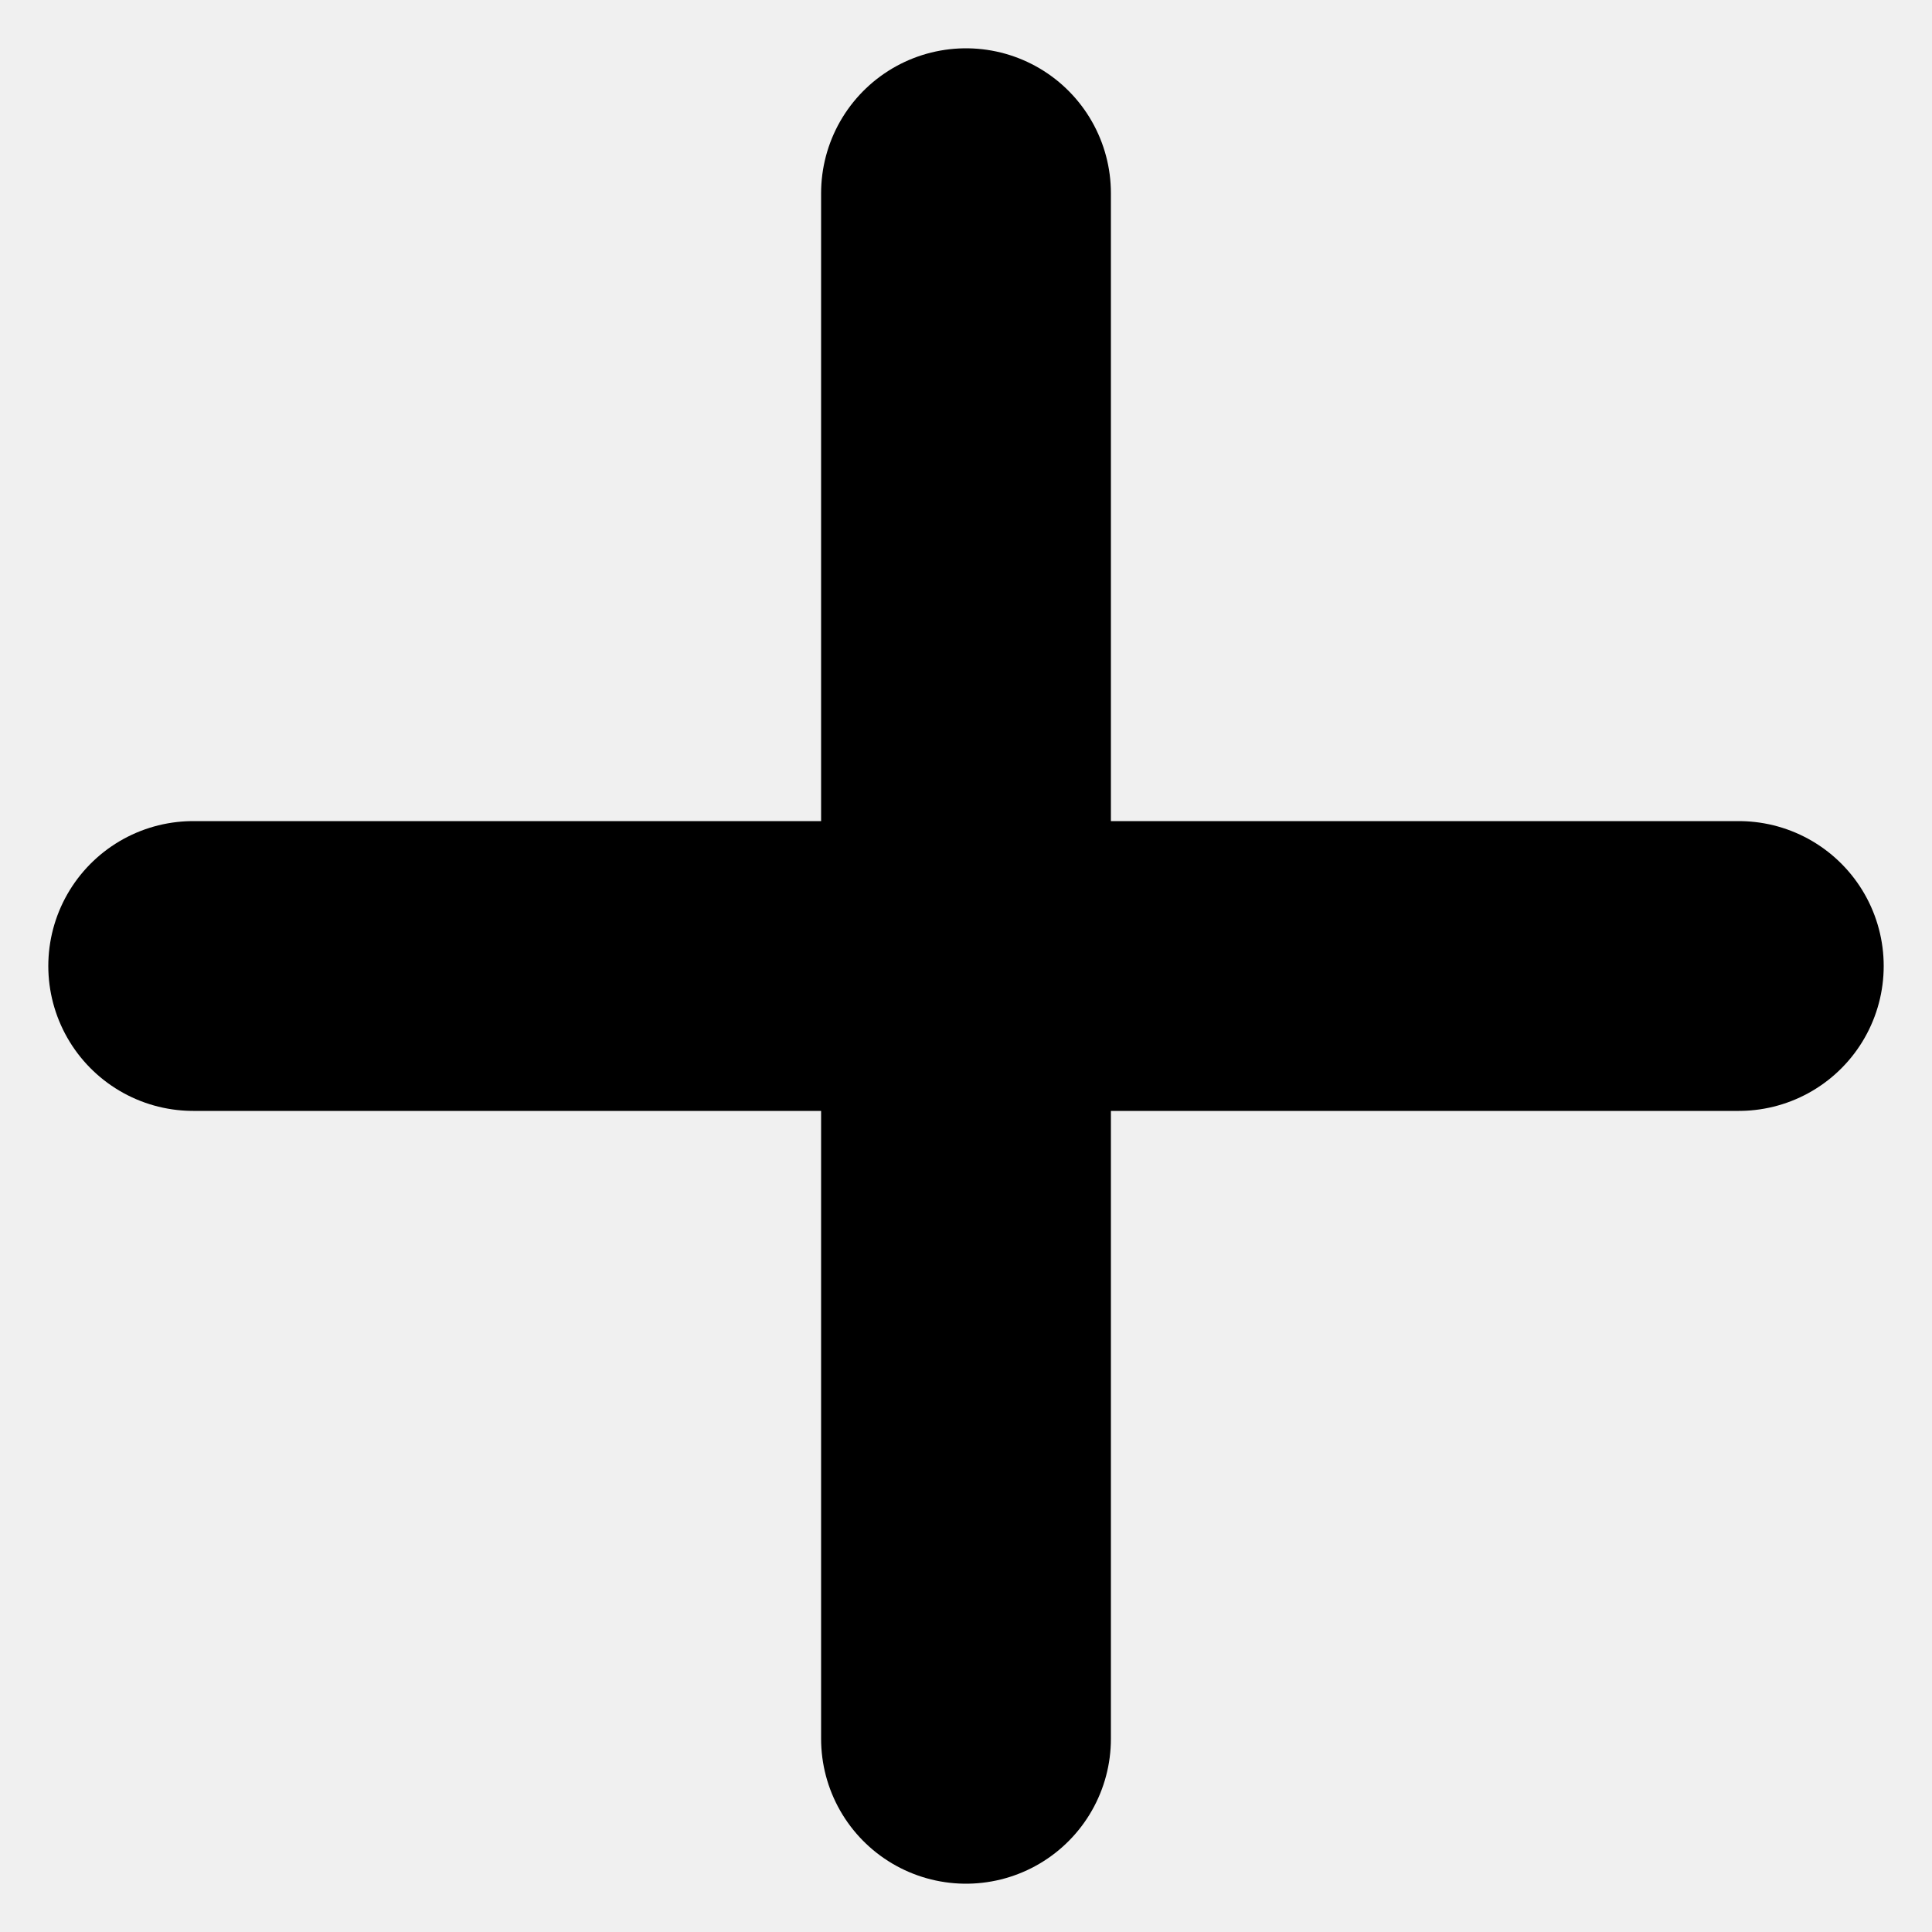
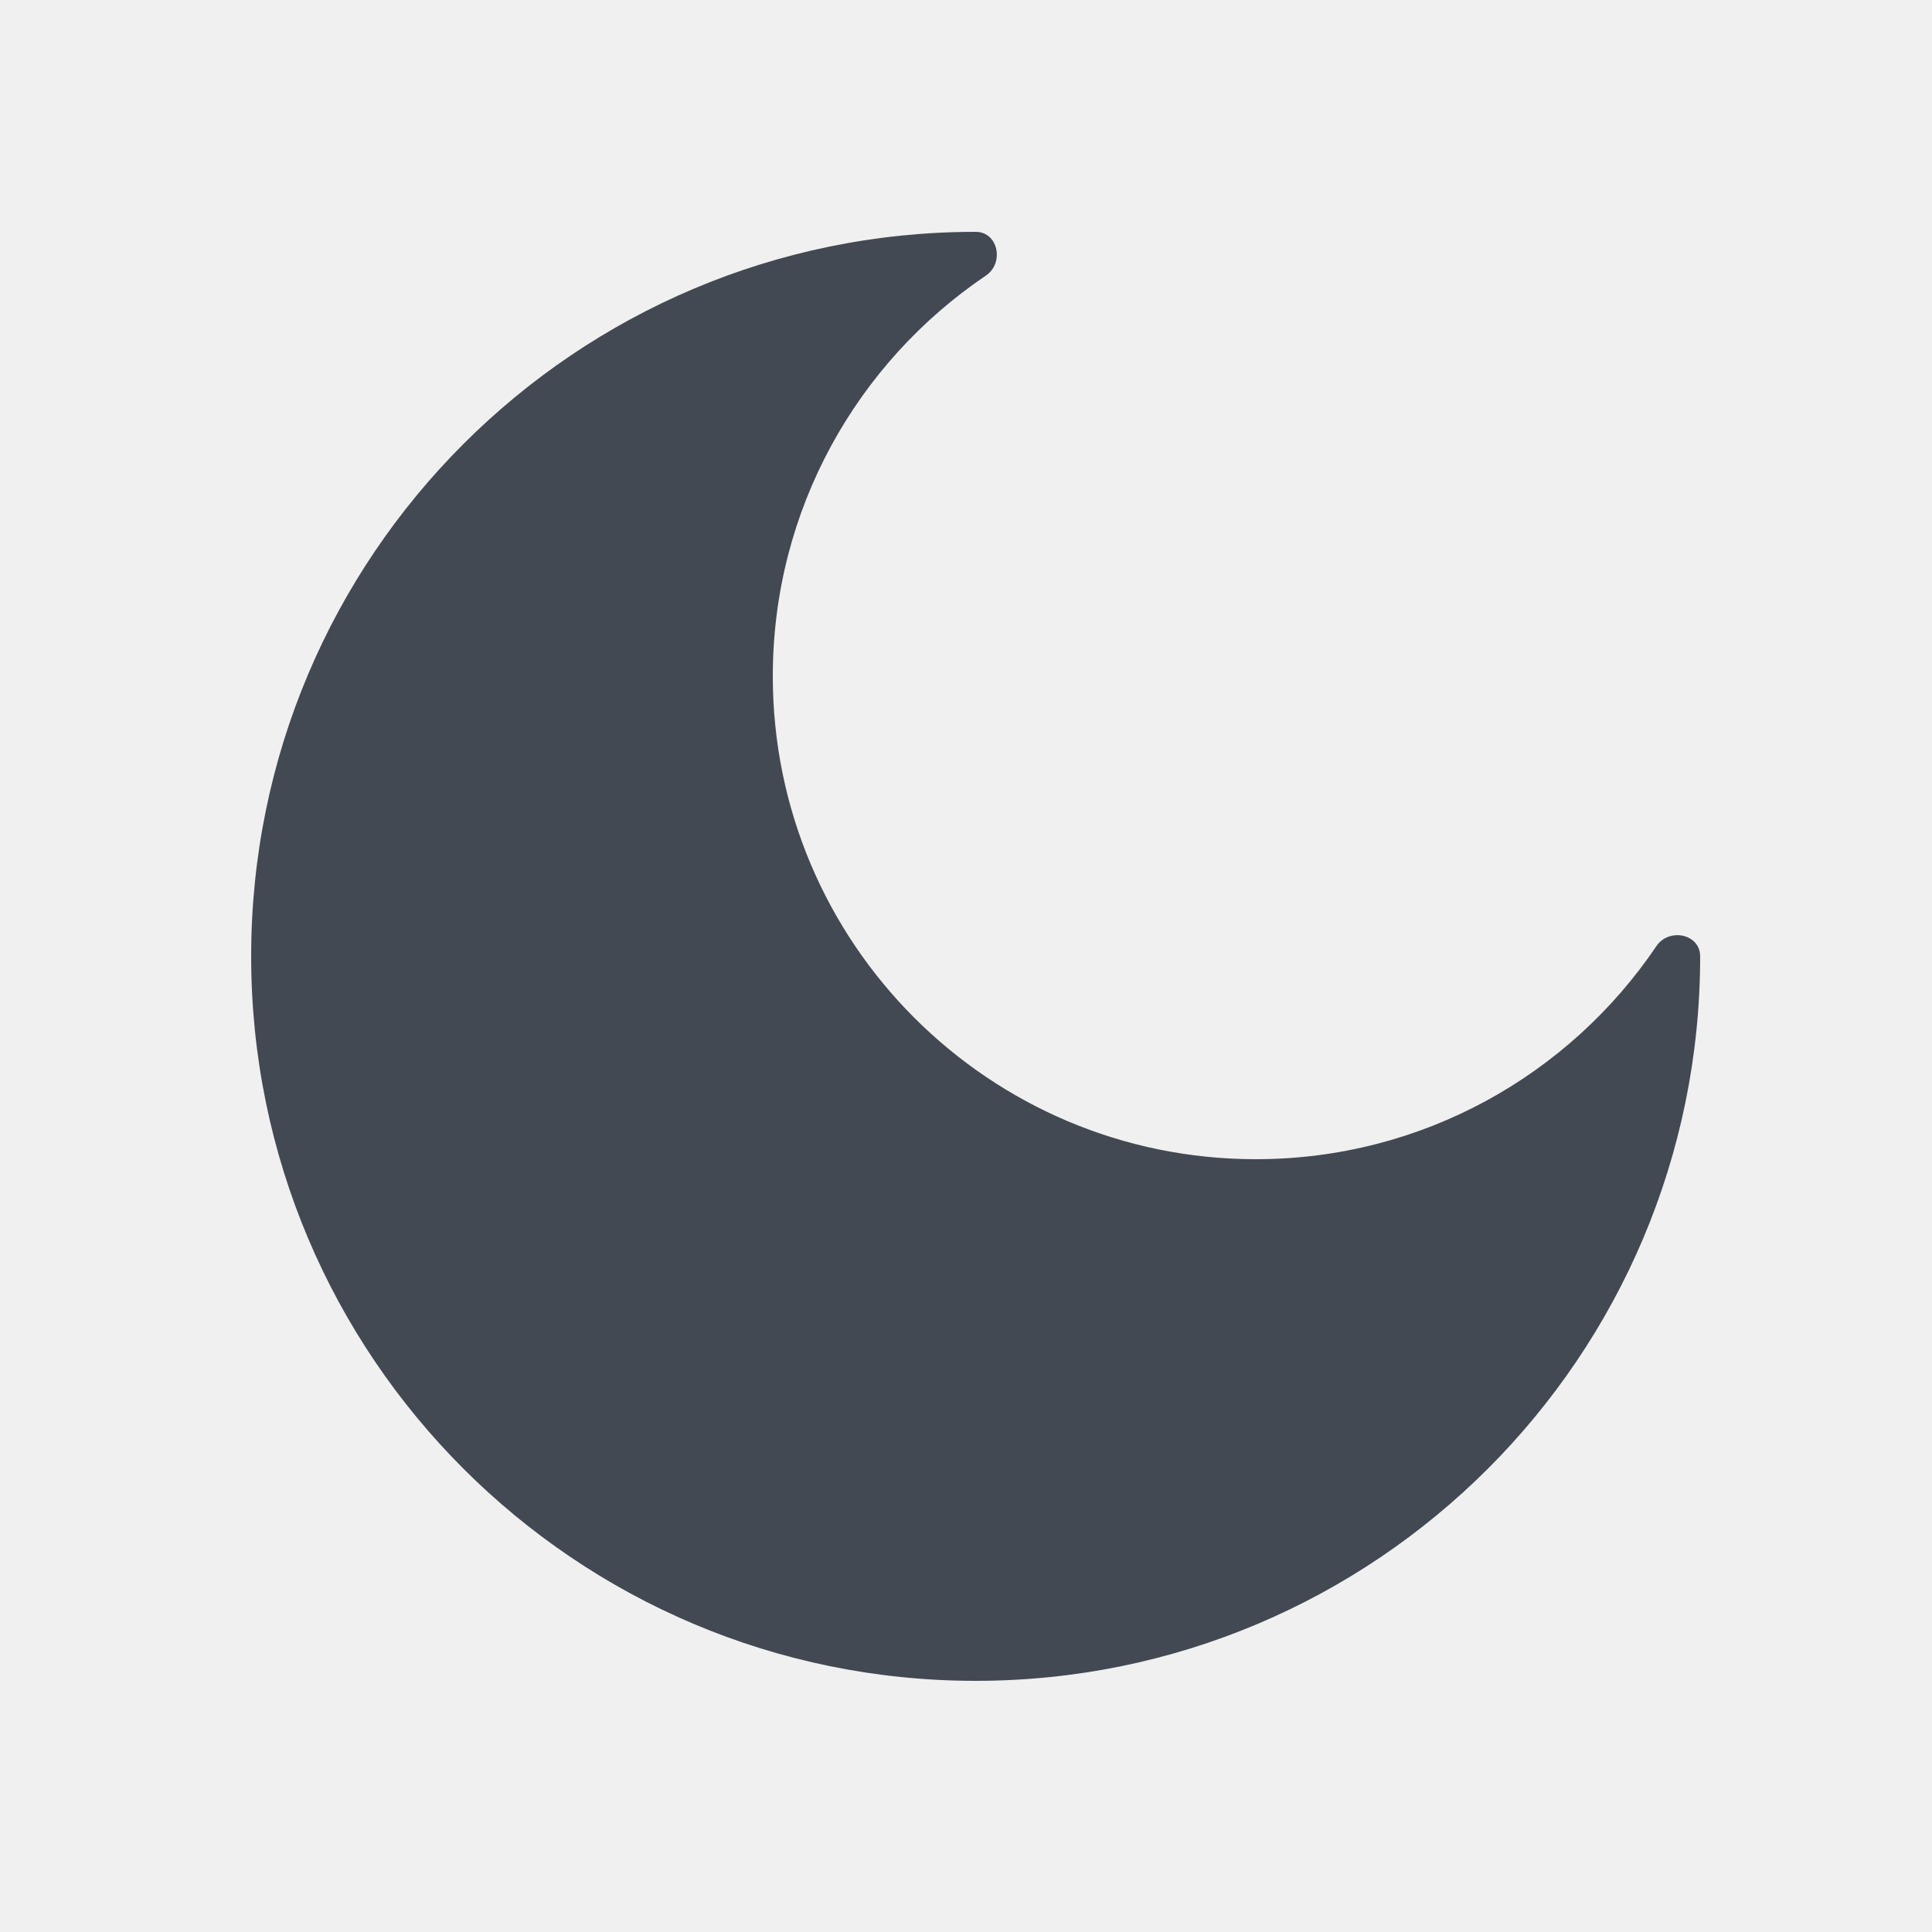
- <svg xmlns="http://www.w3.org/2000/svg" width="100" height="100" viewPort="0 0 100 100">
-   <line x1="50" y1="10" x2="50" y2="90" stroke="black" stroke-width="15" stroke-linecap="round" />
-   <line x1="10" y1="50" x2="90" y2="50" stroke="black" stroke-width="15" stroke-linecap="round" />
+ <svg xmlns="http://www.w3.org/2000/svg" width="100" height="100" viewBox="0 0 100 100" fill="none">
+   <g clip-path="url(#clip0)">
+     <path fill-rule="evenodd" clip-rule="evenodd" d="M50.5 87C71.211 87 88 70.211 88 49.5V49.5C88 48.333 86.387 48.006 85.734 48.972C81.242 55.625 73.632 60 65 60C51.193 60 40 48.807 40 35C40 26.368 44.374 18.758 51.028 14.266C51.994 13.613 51.667 12 50.5 12V12C29.789 12 13 28.789 13 49.5C13 70.211 29.789 87 50.5 87Z" fill="#434952" />
+   </g>
+   <defs>
+     <clipPath id="clip0">
+       <rect width="100" height="100" fill="white" />
+     </clipPath>
+   </defs>
</svg>
